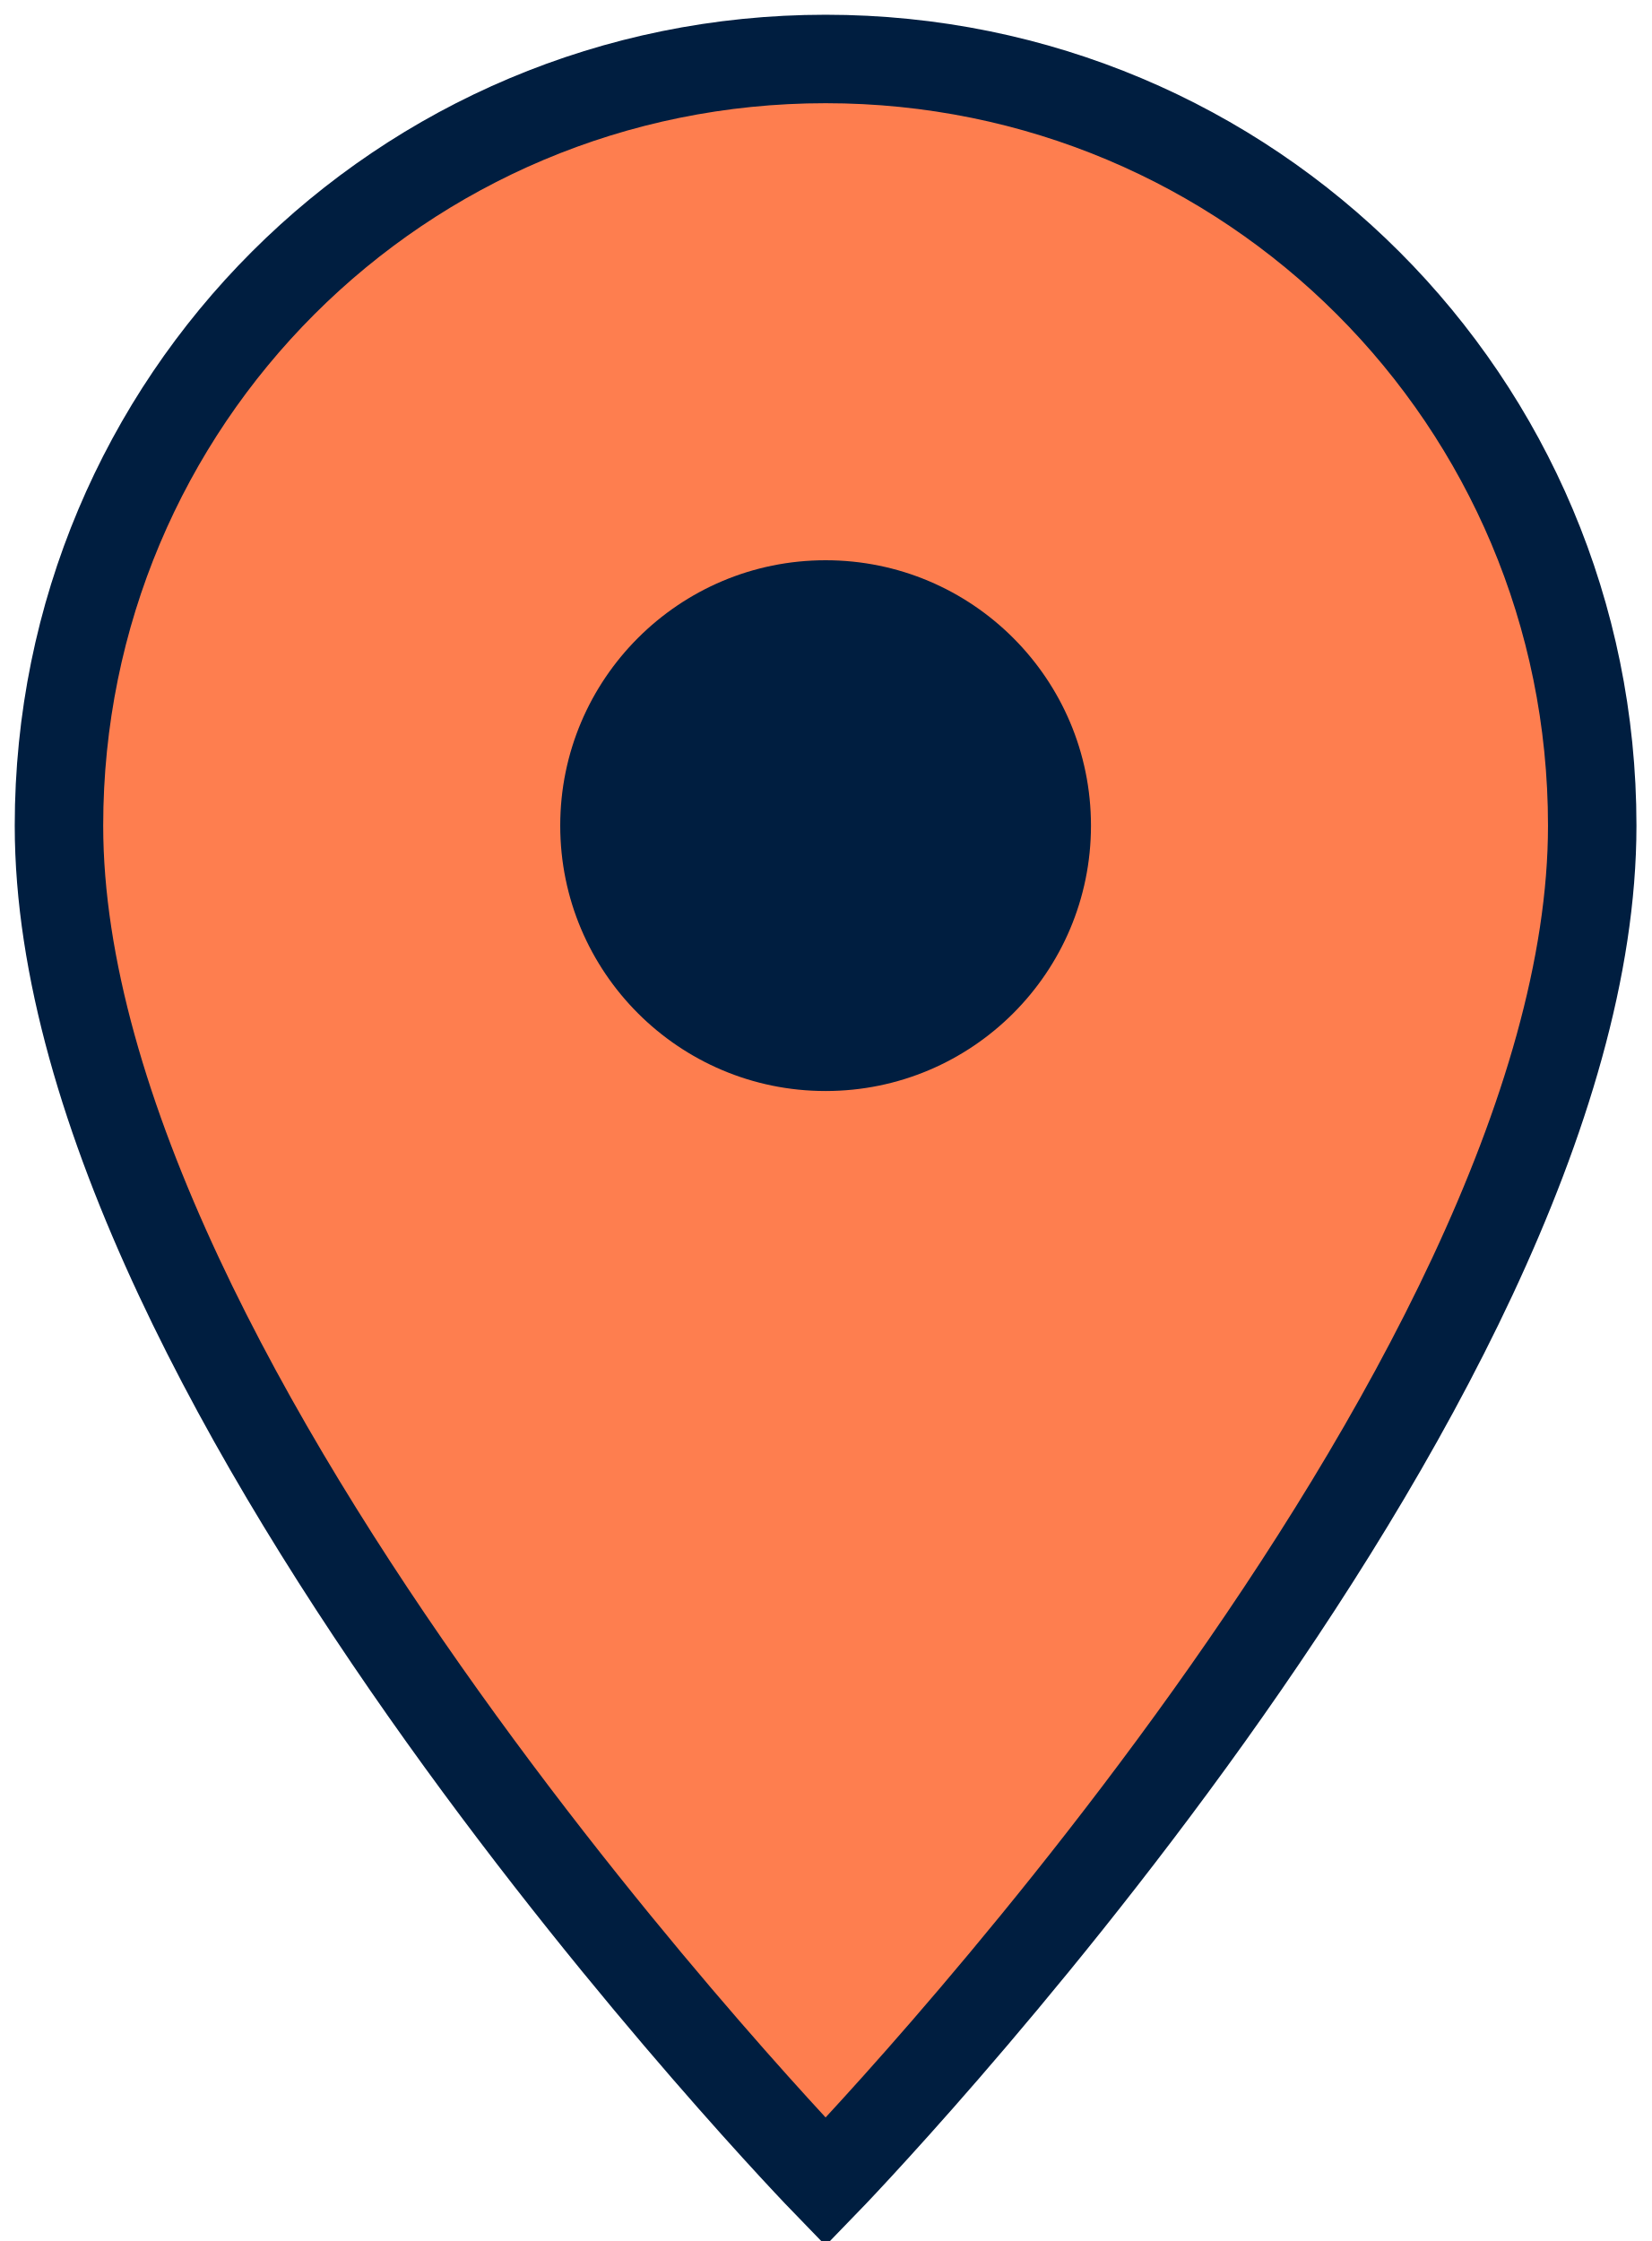
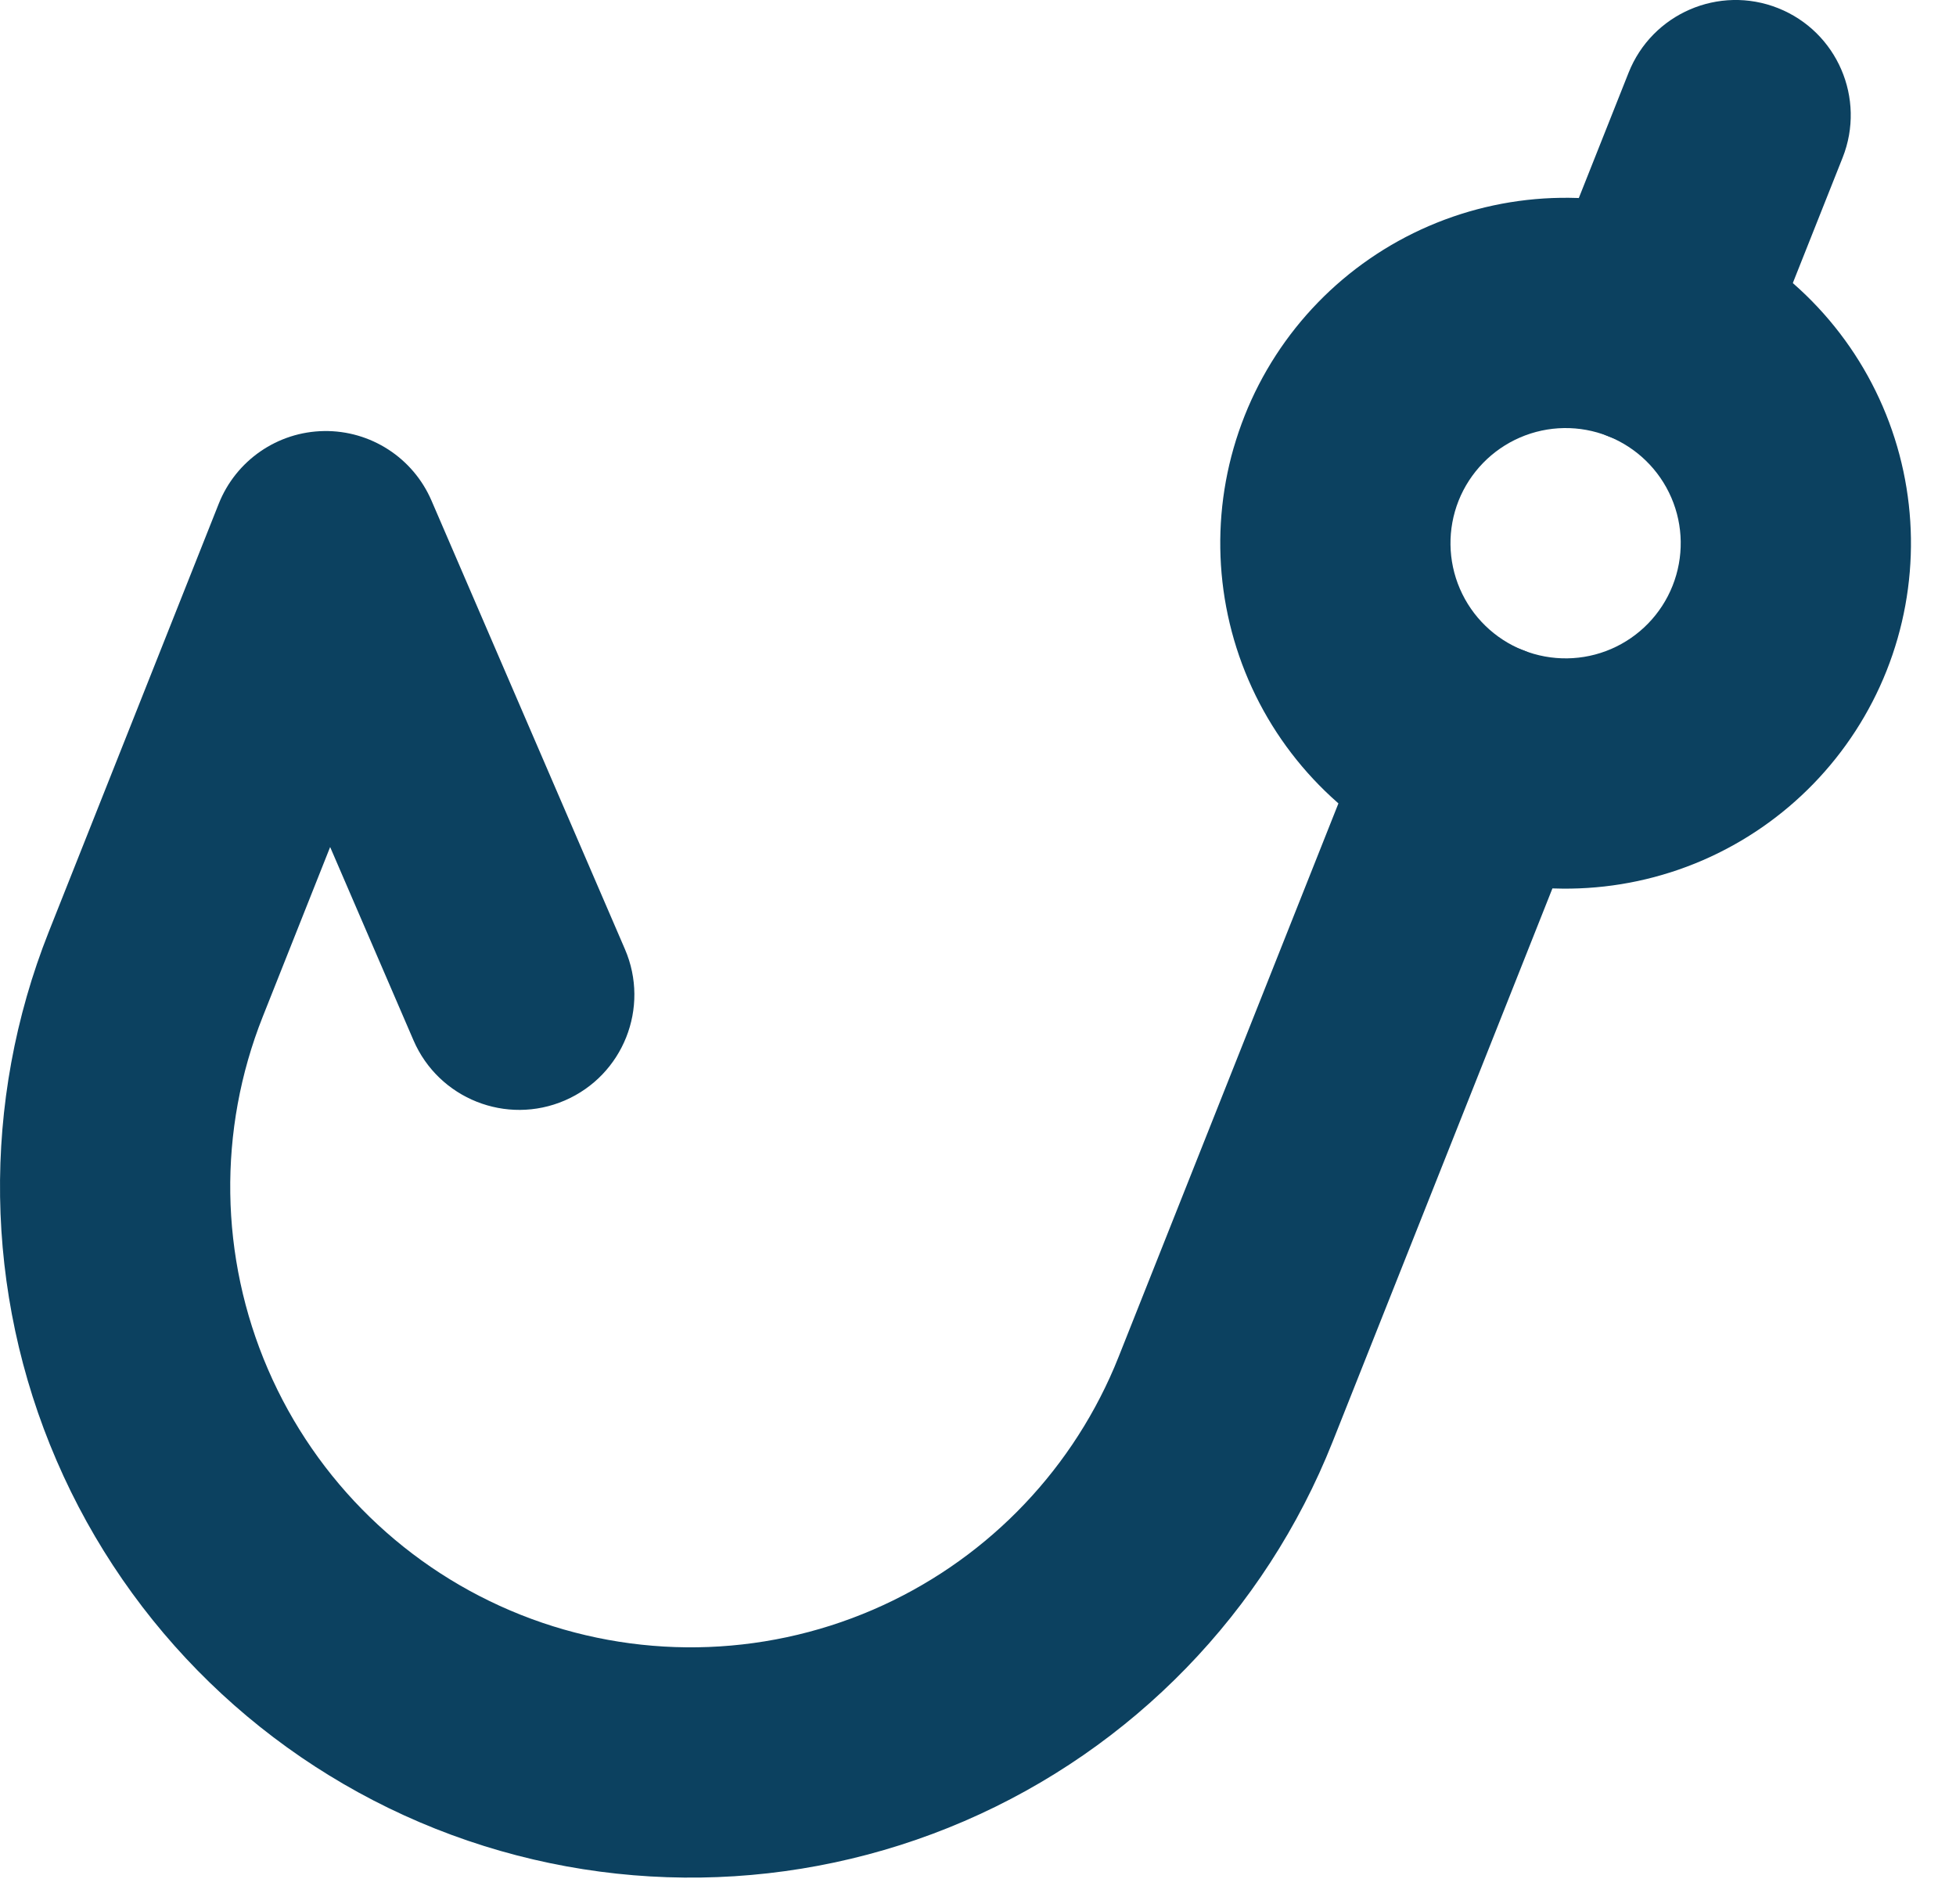
- <svg xmlns="http://www.w3.org/2000/svg" viewBox="0 0 28 38">
-   <path d="M14 1C6.8 1 1 6.8 1 14c0 9.6 13 23 13 23s13-13.4 13-23C27 6.8 21.2 1 14 1z" fill="#fe7e4f" stroke="#001e40" stroke-width="1.5" />
-   <circle cx="14" cy="14" r="4.5" fill="#001e40" />
+ <svg xmlns="http://www.w3.org/2000/svg" width="37" height="36" viewBox="0 0 37 36" fill="none">
+   <path d="M0.923 17.621L4.138 9.526C4.464 8.707 5.25 8.165 6.13 8.152C7.011 8.139 7.813 8.658 8.162 9.467L11.821 17.95C12.298 19.054 11.789 20.335 10.684 20.812C9.58 21.288 8.299 20.779 7.822 19.675L6.245 16.019L4.97 19.228C4.117 21.375 4.153 23.773 5.068 25.894C5.983 28.015 7.703 29.686 9.85 30.539C11.997 31.392 14.395 31.357 16.516 30.442C18.571 29.555 20.203 27.913 21.078 25.86L21.16 25.66L25.984 13.517C26.428 12.399 27.694 11.853 28.811 12.297C29.929 12.741 30.475 14.007 30.032 15.125L25.208 27.267C23.929 30.488 21.423 33.068 18.241 34.441C15.059 35.813 11.463 35.866 8.242 34.587C5.022 33.307 2.441 30.801 1.069 27.619C-0.304 24.438 -0.356 20.841 0.923 17.621Z" fill="#0C4160" />
+   <path d="M31.639 11.077C31.852 10.54 31.844 9.941 31.615 9.411C31.386 8.88 30.956 8.463 30.419 8.249C29.883 8.036 29.283 8.045 28.753 8.274C28.223 8.503 27.805 8.933 27.591 9.469C27.378 10.006 27.387 10.606 27.616 11.136C27.845 11.666 28.275 12.084 28.811 12.297C29.348 12.51 29.948 12.502 30.478 12.273C31.008 12.044 31.426 11.614 31.639 11.077ZM35.687 12.685C35.047 14.295 33.794 15.585 32.203 16.272C30.612 16.958 28.814 16.984 27.204 16.345C25.594 15.705 24.303 14.452 23.617 12.861C22.931 11.27 22.904 9.472 23.544 7.862C24.184 6.251 25.437 4.961 27.028 4.275C28.619 3.589 30.417 3.562 32.027 4.202C33.637 4.842 34.928 6.095 35.614 7.686C36.3 9.276 36.326 11.075 35.687 12.685Z" fill="#0C4160" />
+   <path d="M29.199 5.422L30.807 1.374C31.251 0.257 32.517 -0.29 33.635 0.154C34.752 0.598 35.299 1.864 34.855 2.982L33.247 7.03C32.803 8.147 31.537 8.693 30.419 8.249C29.302 7.805 28.756 6.54 29.199 5.422Z" fill="#0C4160" />
</svg>
